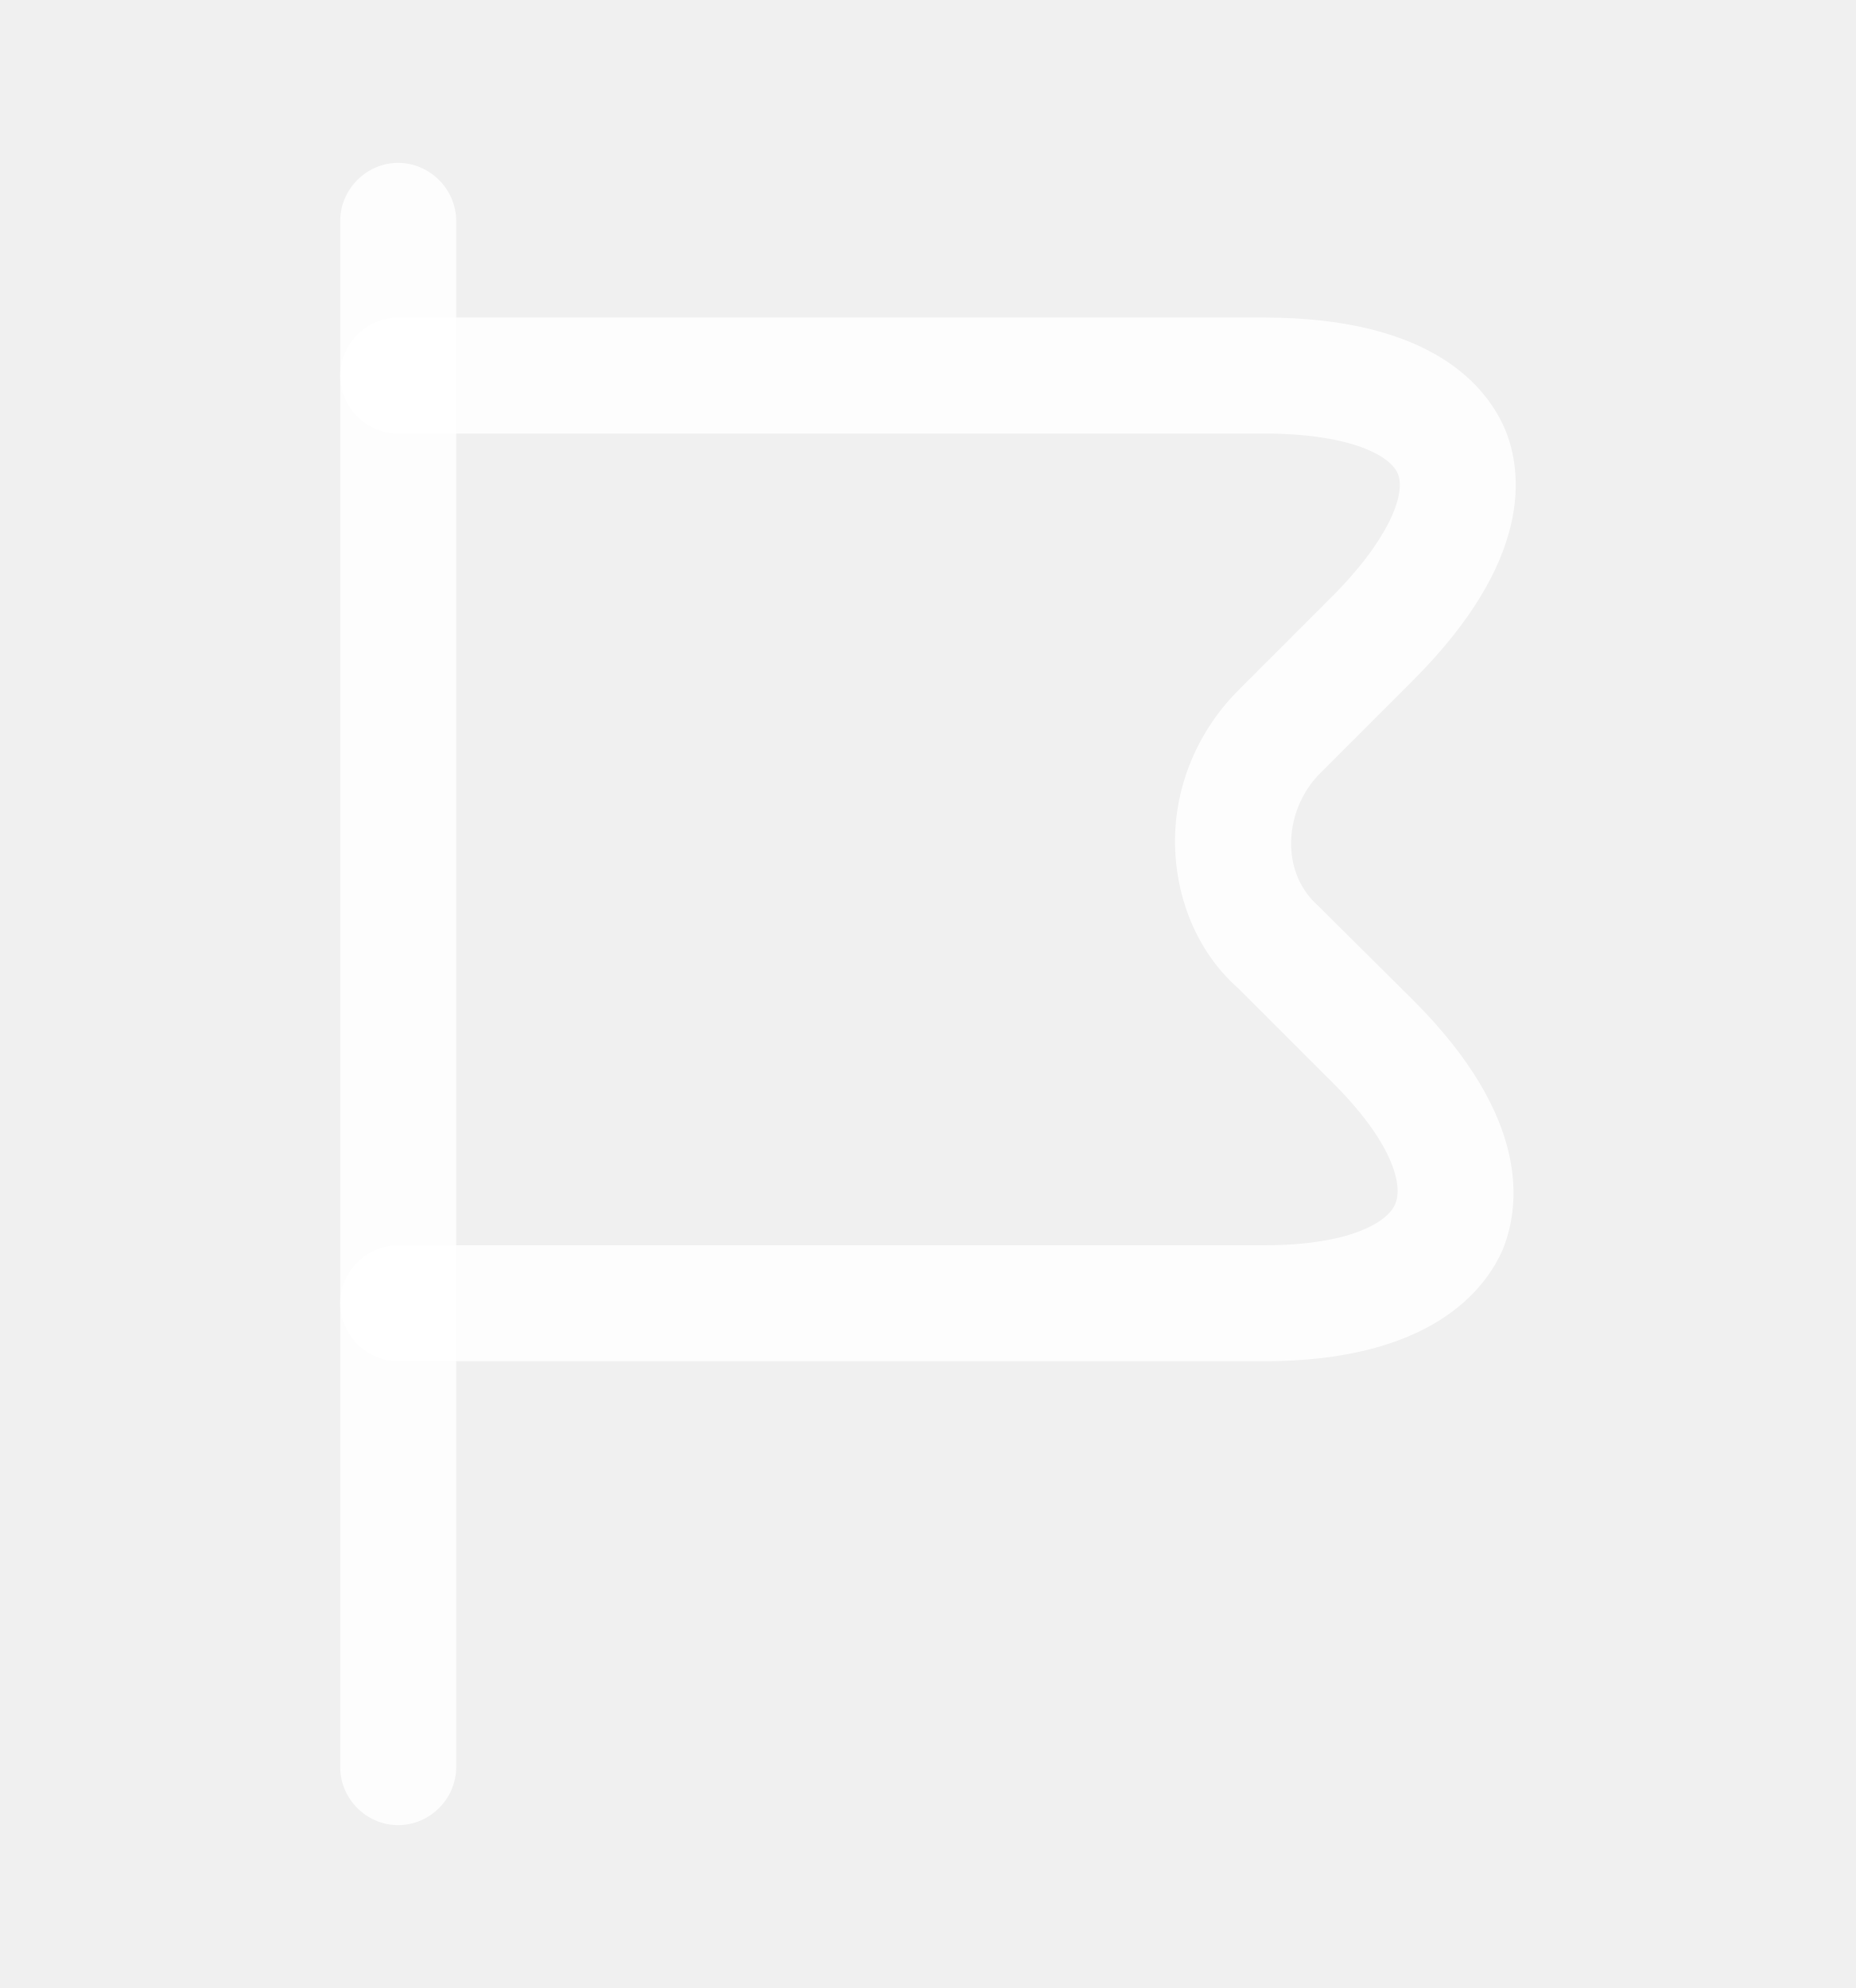
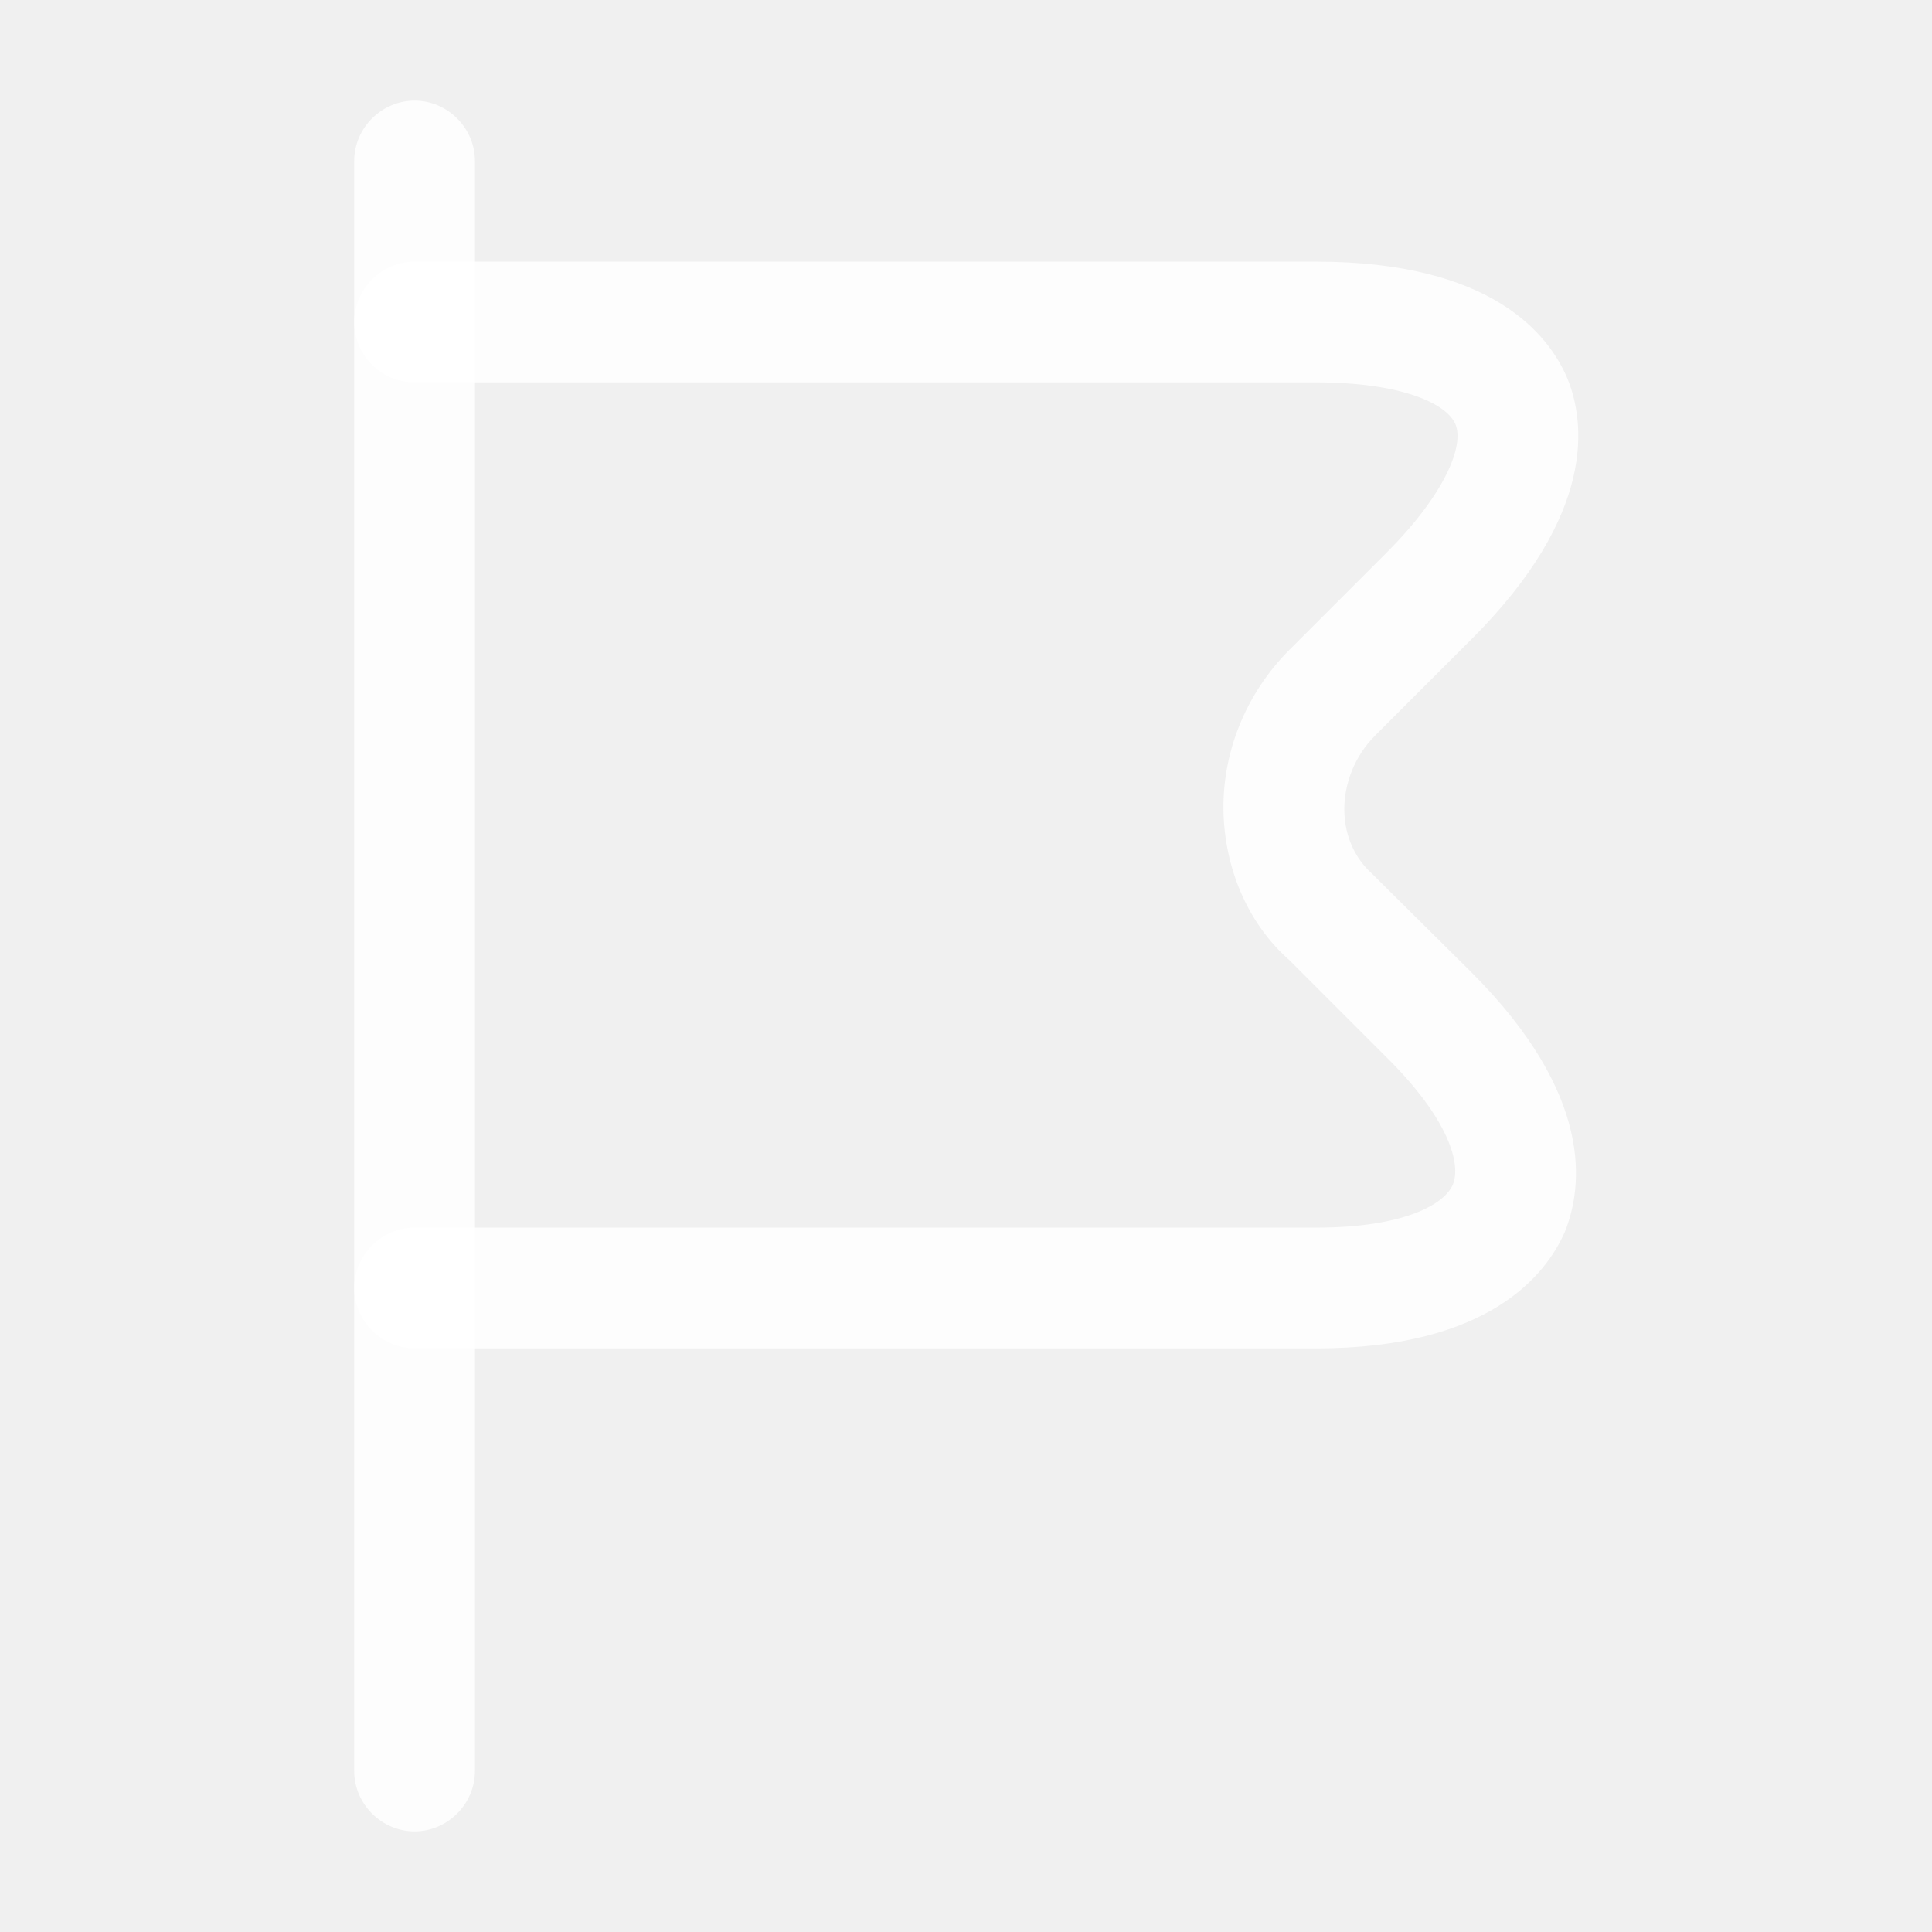
- <svg xmlns="http://www.w3.org/2000/svg" width="14" height="15" viewBox="0 0 14 15" fill="none">
-   <path d="M3.004 13.771C2.765 13.771 2.567 13.573 2.567 13.333V1.667C2.567 1.428 2.765 1.229 3.004 1.229C3.243 1.229 3.442 1.428 3.442 1.667V13.333C3.442 13.573 3.243 13.771 3.004 13.771Z" fill="white" fill-opacity="0.87" />
-   <path d="M9.537 10.271H3.004C2.765 10.271 2.567 10.072 2.567 9.833C2.567 9.594 2.765 9.396 3.004 9.396H9.537C10.173 9.396 10.471 9.227 10.529 9.081C10.588 8.935 10.5 8.608 10.045 8.159L9.345 7.459C9.059 7.208 8.884 6.829 8.867 6.409C8.849 5.966 9.024 5.528 9.345 5.207L10.045 4.507C10.477 4.076 10.611 3.726 10.547 3.574C10.482 3.422 10.15 3.271 9.537 3.271H3.004C2.759 3.271 2.567 3.072 2.567 2.833C2.567 2.594 2.765 2.396 3.004 2.396H9.537C10.815 2.396 11.223 2.927 11.357 3.242C11.486 3.557 11.573 4.222 10.663 5.132L9.963 5.832C9.817 5.977 9.736 6.182 9.742 6.386C9.747 6.561 9.817 6.718 9.94 6.829L10.663 7.547C11.556 8.439 11.468 9.104 11.34 9.425C11.206 9.734 10.792 10.271 9.537 10.271Z" fill="white" fill-opacity="0.87" />
+ <svg xmlns="http://www.w3.org/2000/svg" width="24" height="24" viewBox="0 0 24 24" fill="none">
+   <path d="M5.15 22.75C4.74 22.75 4.4 22.41 4.4 22V2C4.4 1.59 4.74 1.25 5.15 1.25C5.56 1.25 5.9 1.59 5.9 2V22C5.9 22.41 5.56 22.75 5.15 22.75Z" fill="white" fill-opacity="0.87" />
+   <path d="M16.35 16.75H5.15C4.74 16.75 4.4 16.41 4.4 16C4.4 15.59 4.74 15.25 5.15 15.25H16.35C17.44 15.25 17.95 14.96 18.05 14.71C18.15 14.46 18 13.9 17.22 13.13L16.02 11.93C15.53 11.5 15.23 10.85 15.2 10.13C15.17 9.37 15.47 8.62 16.02 8.07L17.22 6.87C17.96 6.13 18.19 5.53 18.08 5.27C17.97 5.01 17.4 4.75 16.35 4.75H5.15C4.73 4.75 4.4 4.41 4.4 4C4.4 3.59 4.74 3.25 5.15 3.25H16.35C18.54 3.25 19.24 4.16 19.47 4.7C19.69 5.24 19.84 6.38 18.28 7.94L17.08 9.14C16.83 9.39 16.69 9.74 16.7 10.09C16.71 10.39 16.83 10.66 17.04 10.85L18.28 12.08C19.81 13.61 19.66 14.75 19.44 15.3C19.21 15.83 18.5 16.75 16.35 16.75Z" fill="white" fill-opacity="0.87" />
</svg>
